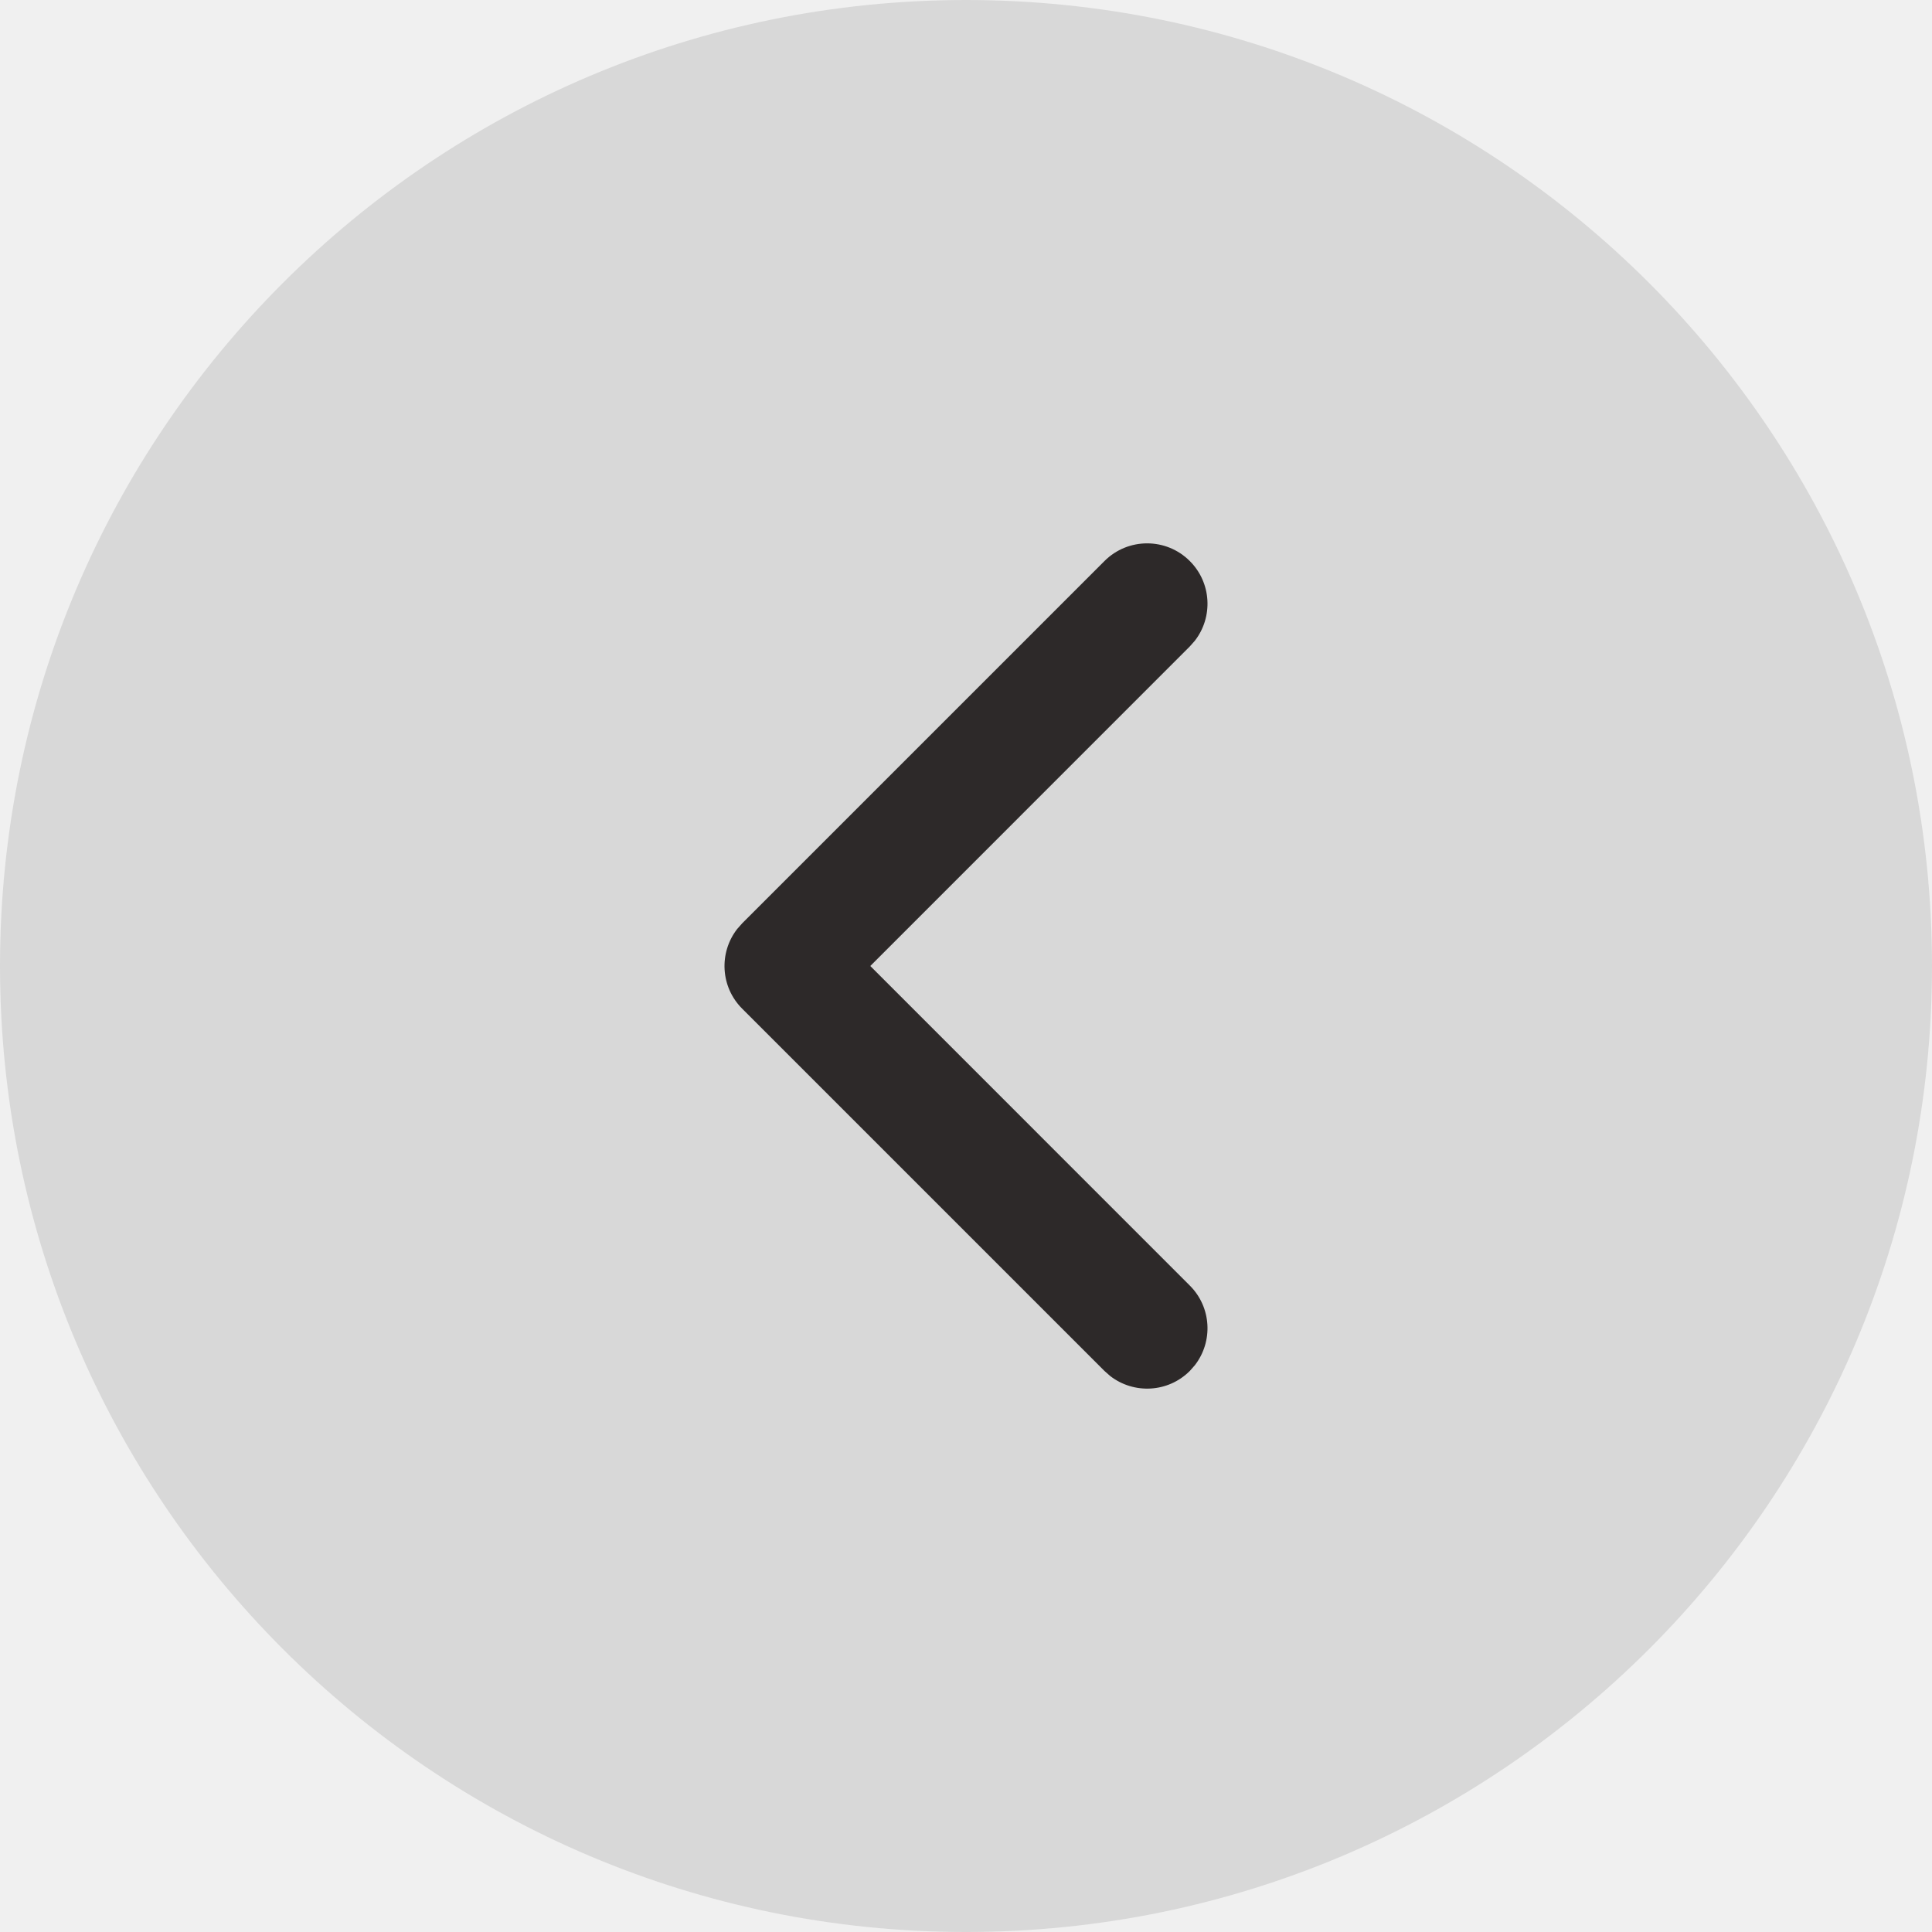
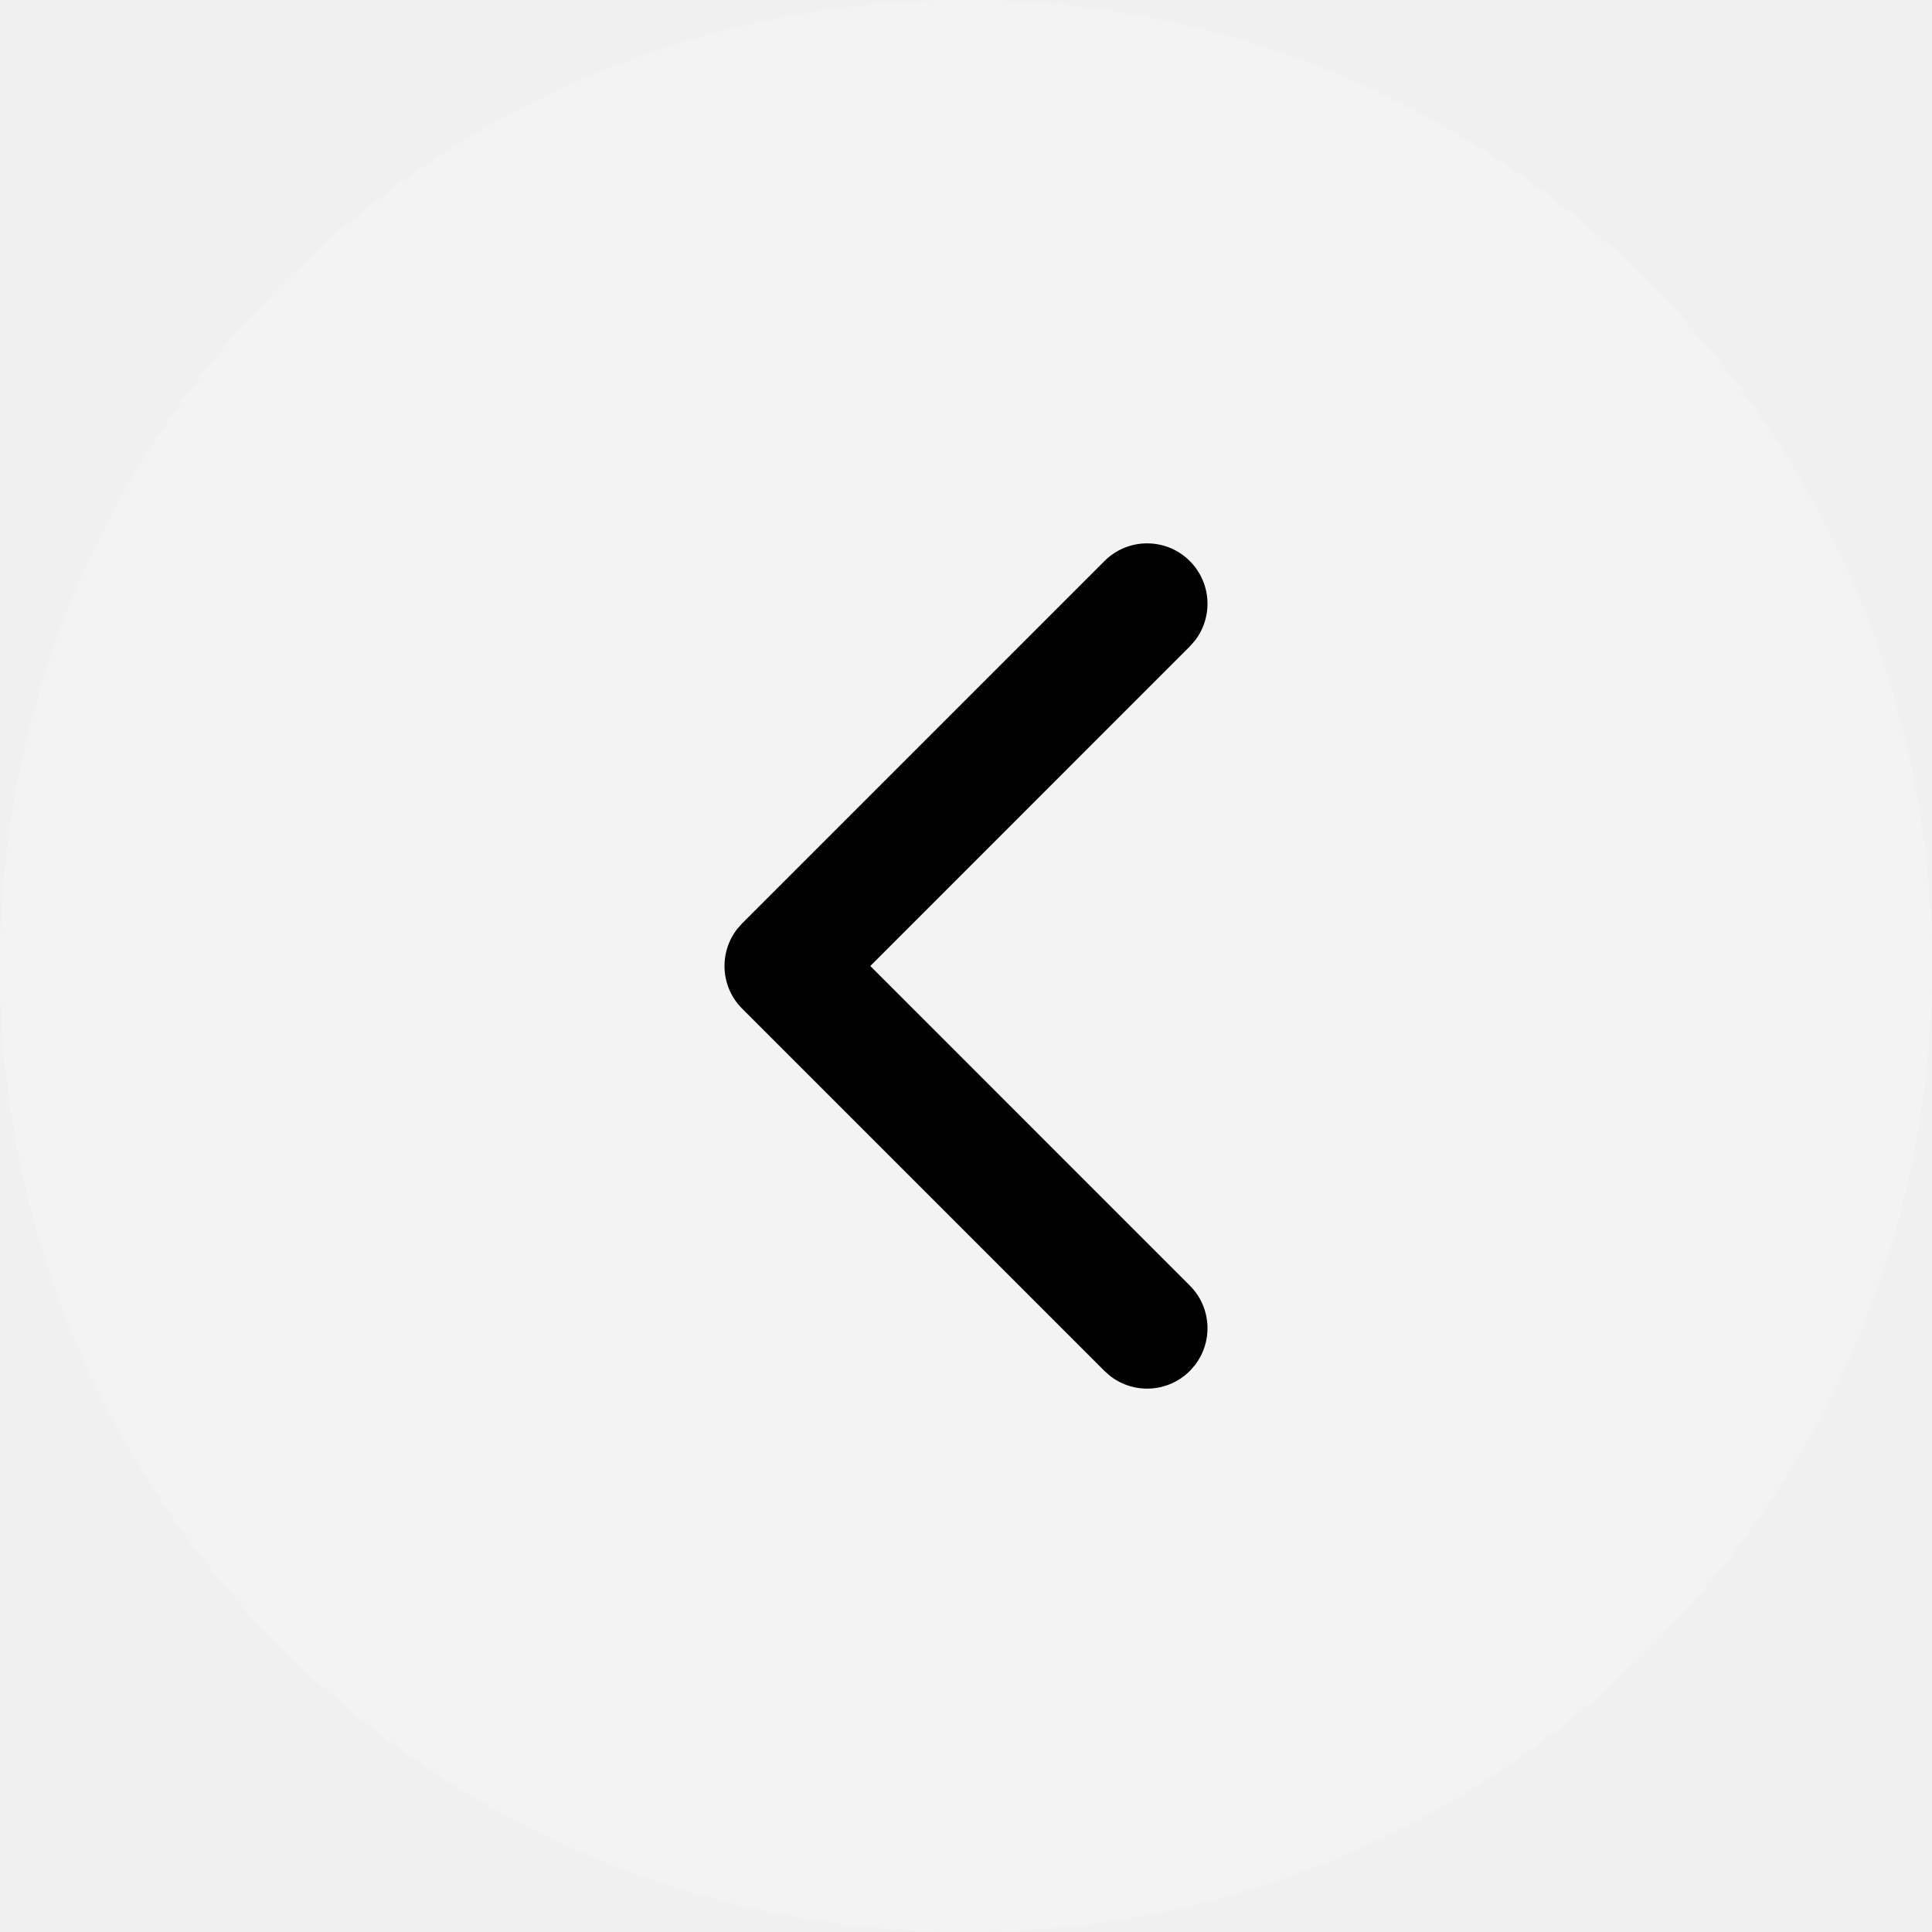
<svg xmlns="http://www.w3.org/2000/svg" width="32" height="32" viewBox="0 0 32 32" fill="none">
-   <path d="M0 16C0 7.163 7.163 0 16 0C24.837 0 32 7.163 32 16C32 24.837 24.837 32 16 32C7.163 32 0 24.837 0 16Z" fill="black" fill-opacity="0.1" />
-   <path fill-rule="evenodd" clip-rule="evenodd" d="M18.293 9.293C18.683 8.902 19.317 8.902 19.707 9.293C20.068 9.653 20.095 10.221 19.79 10.613L19.707 10.707L14.415 16L19.707 21.293C20.068 21.653 20.095 22.221 19.79 22.613L19.707 22.707C19.347 23.068 18.779 23.095 18.387 22.79L18.293 22.707L12.293 16.707C11.932 16.347 11.905 15.779 12.21 15.387L12.293 15.293L18.293 9.293Z" fill="#2D2929" />
+   <path d="M0 16C0 7.163 7.163 0 16 0C24.837 0 32 7.163 32 16C32 24.837 24.837 32 16 32C7.163 32 0 24.837 0 16Z" fill="white" fill-opacity="0.2" />
+   <path fill-rule="evenodd" clip-rule="evenodd" d="M18.293 9.293C18.683 8.902 19.317 8.902 19.707 9.293C20.068 9.653 20.095 10.221 19.79 10.613L19.707 10.707L14.415 16L19.707 21.293C20.068 21.653 20.095 22.221 19.79 22.613L19.707 22.707C19.347 23.068 18.779 23.095 18.387 22.79L18.293 22.707L12.293 16.707C11.932 16.347 11.905 15.779 12.21 15.387L12.293 15.293L18.293 9.293Z" fill="#010101" />
</svg>
